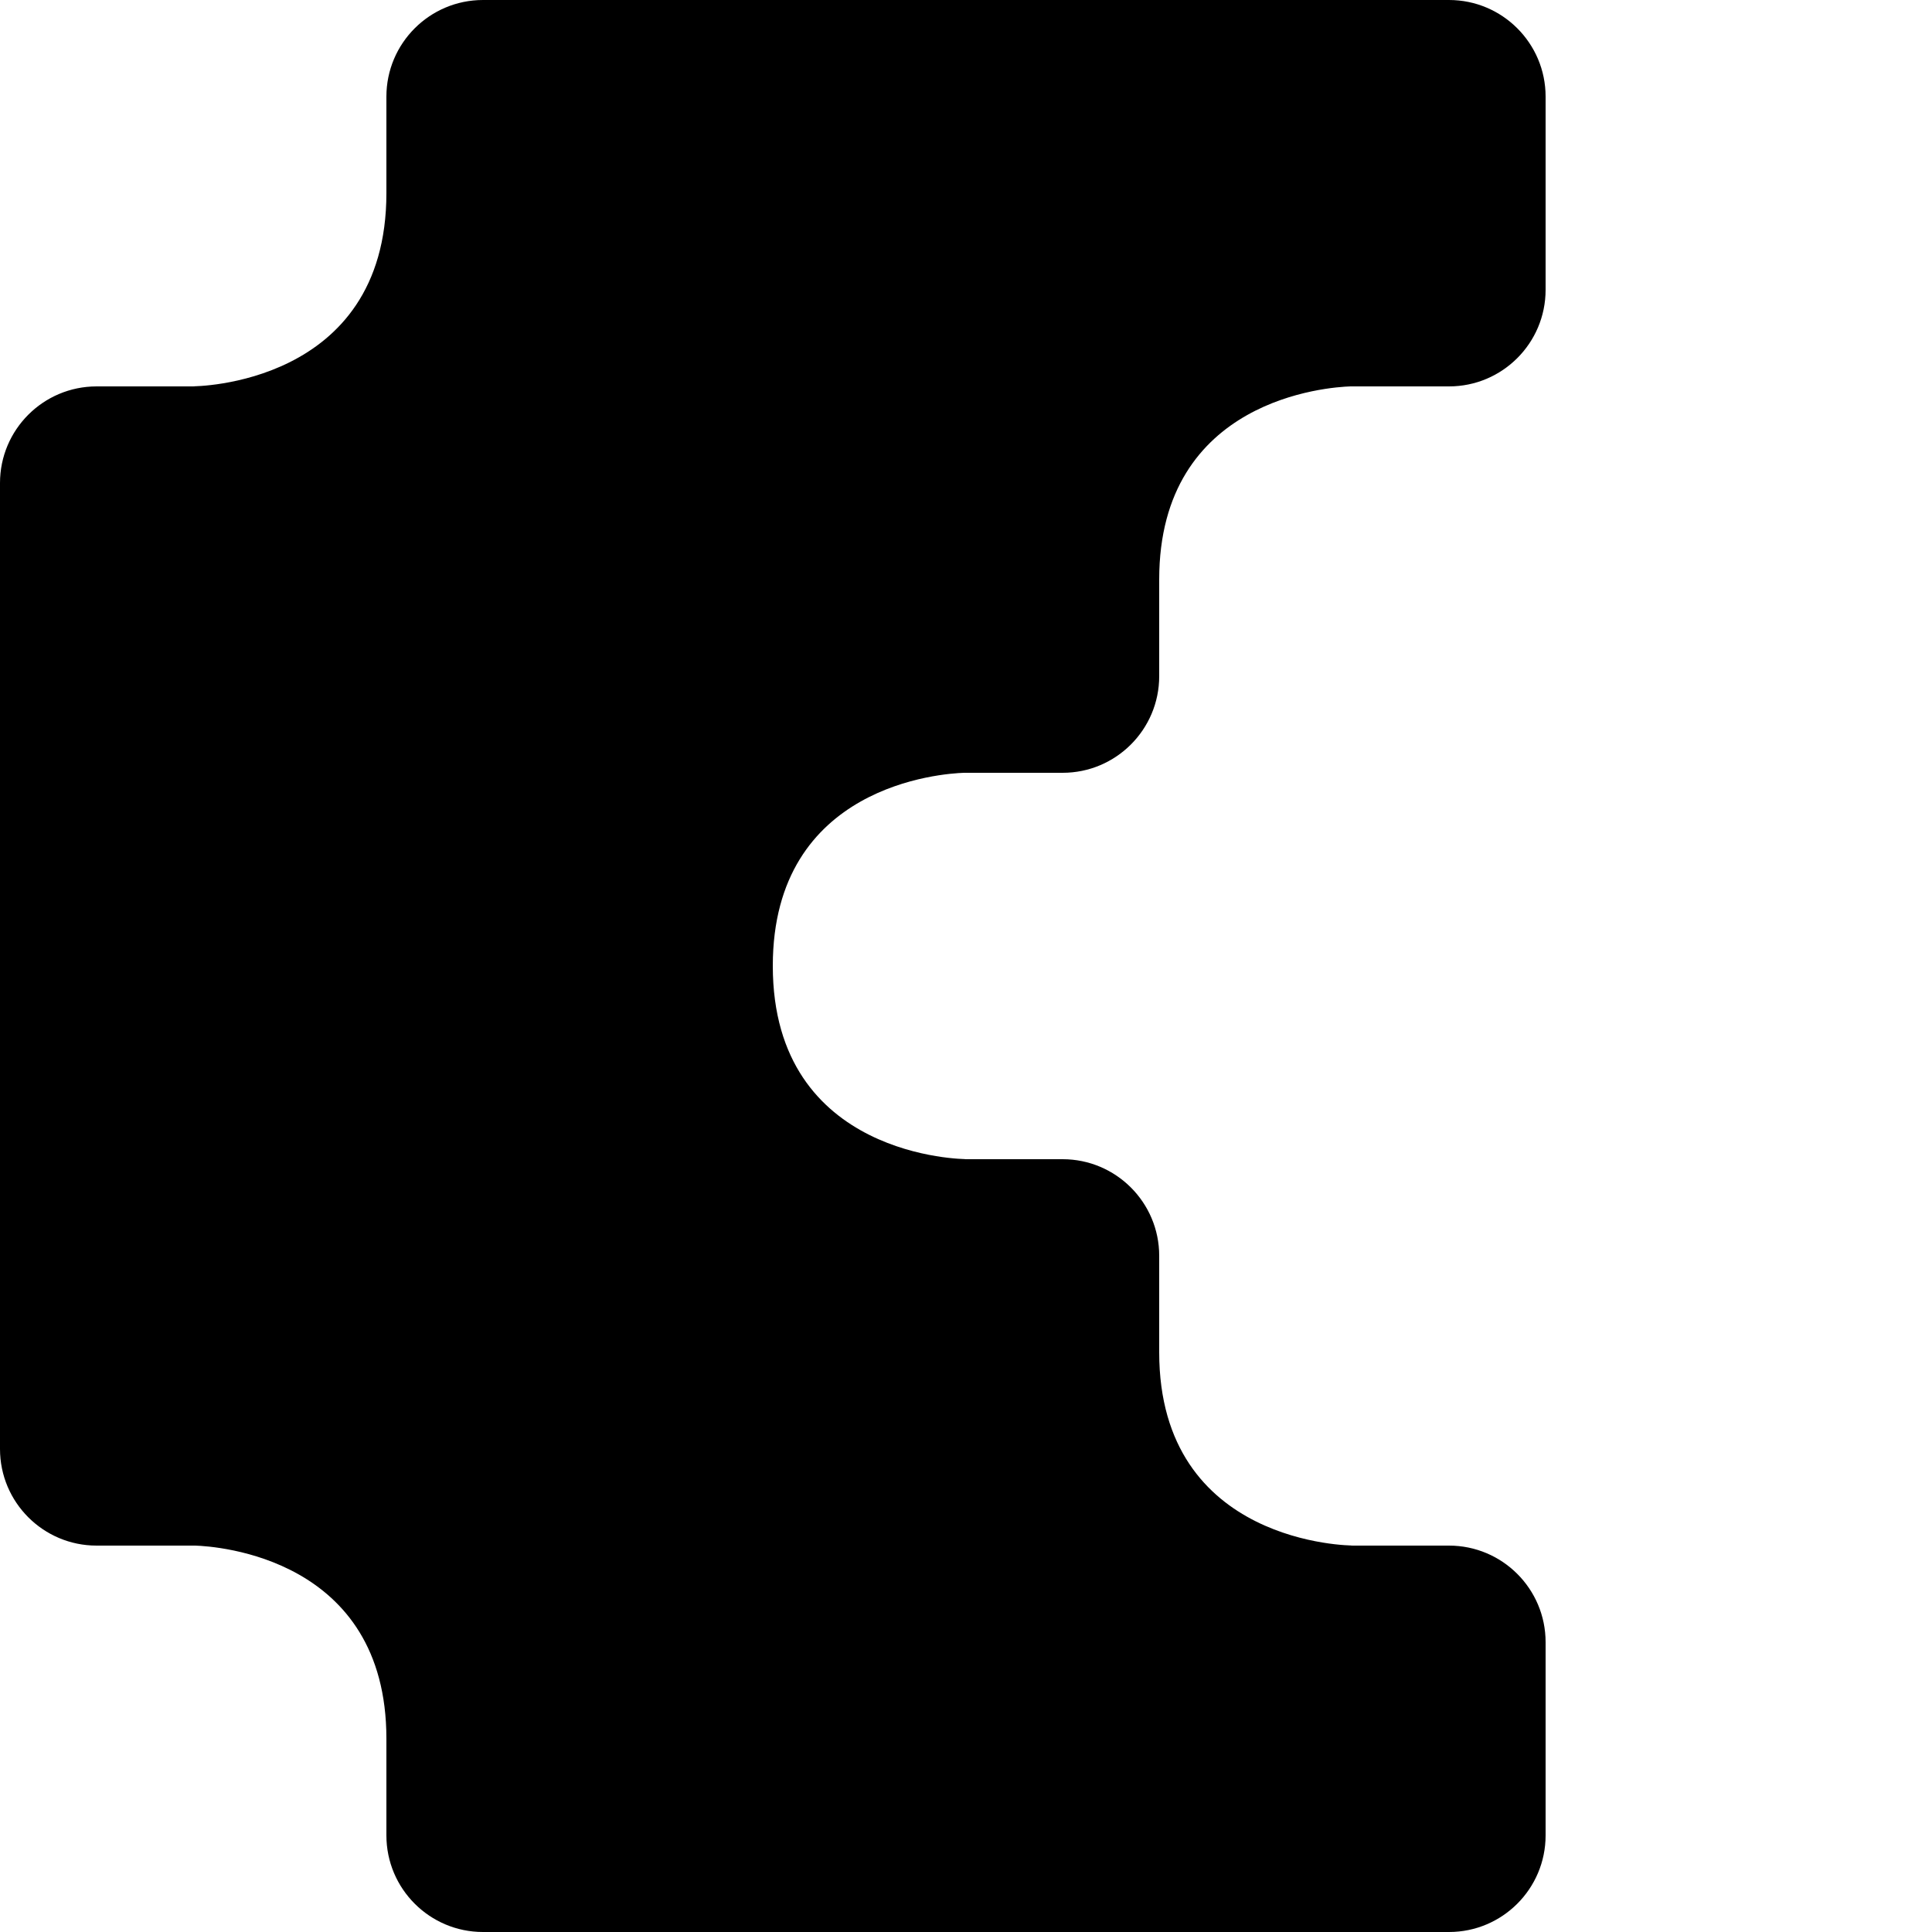
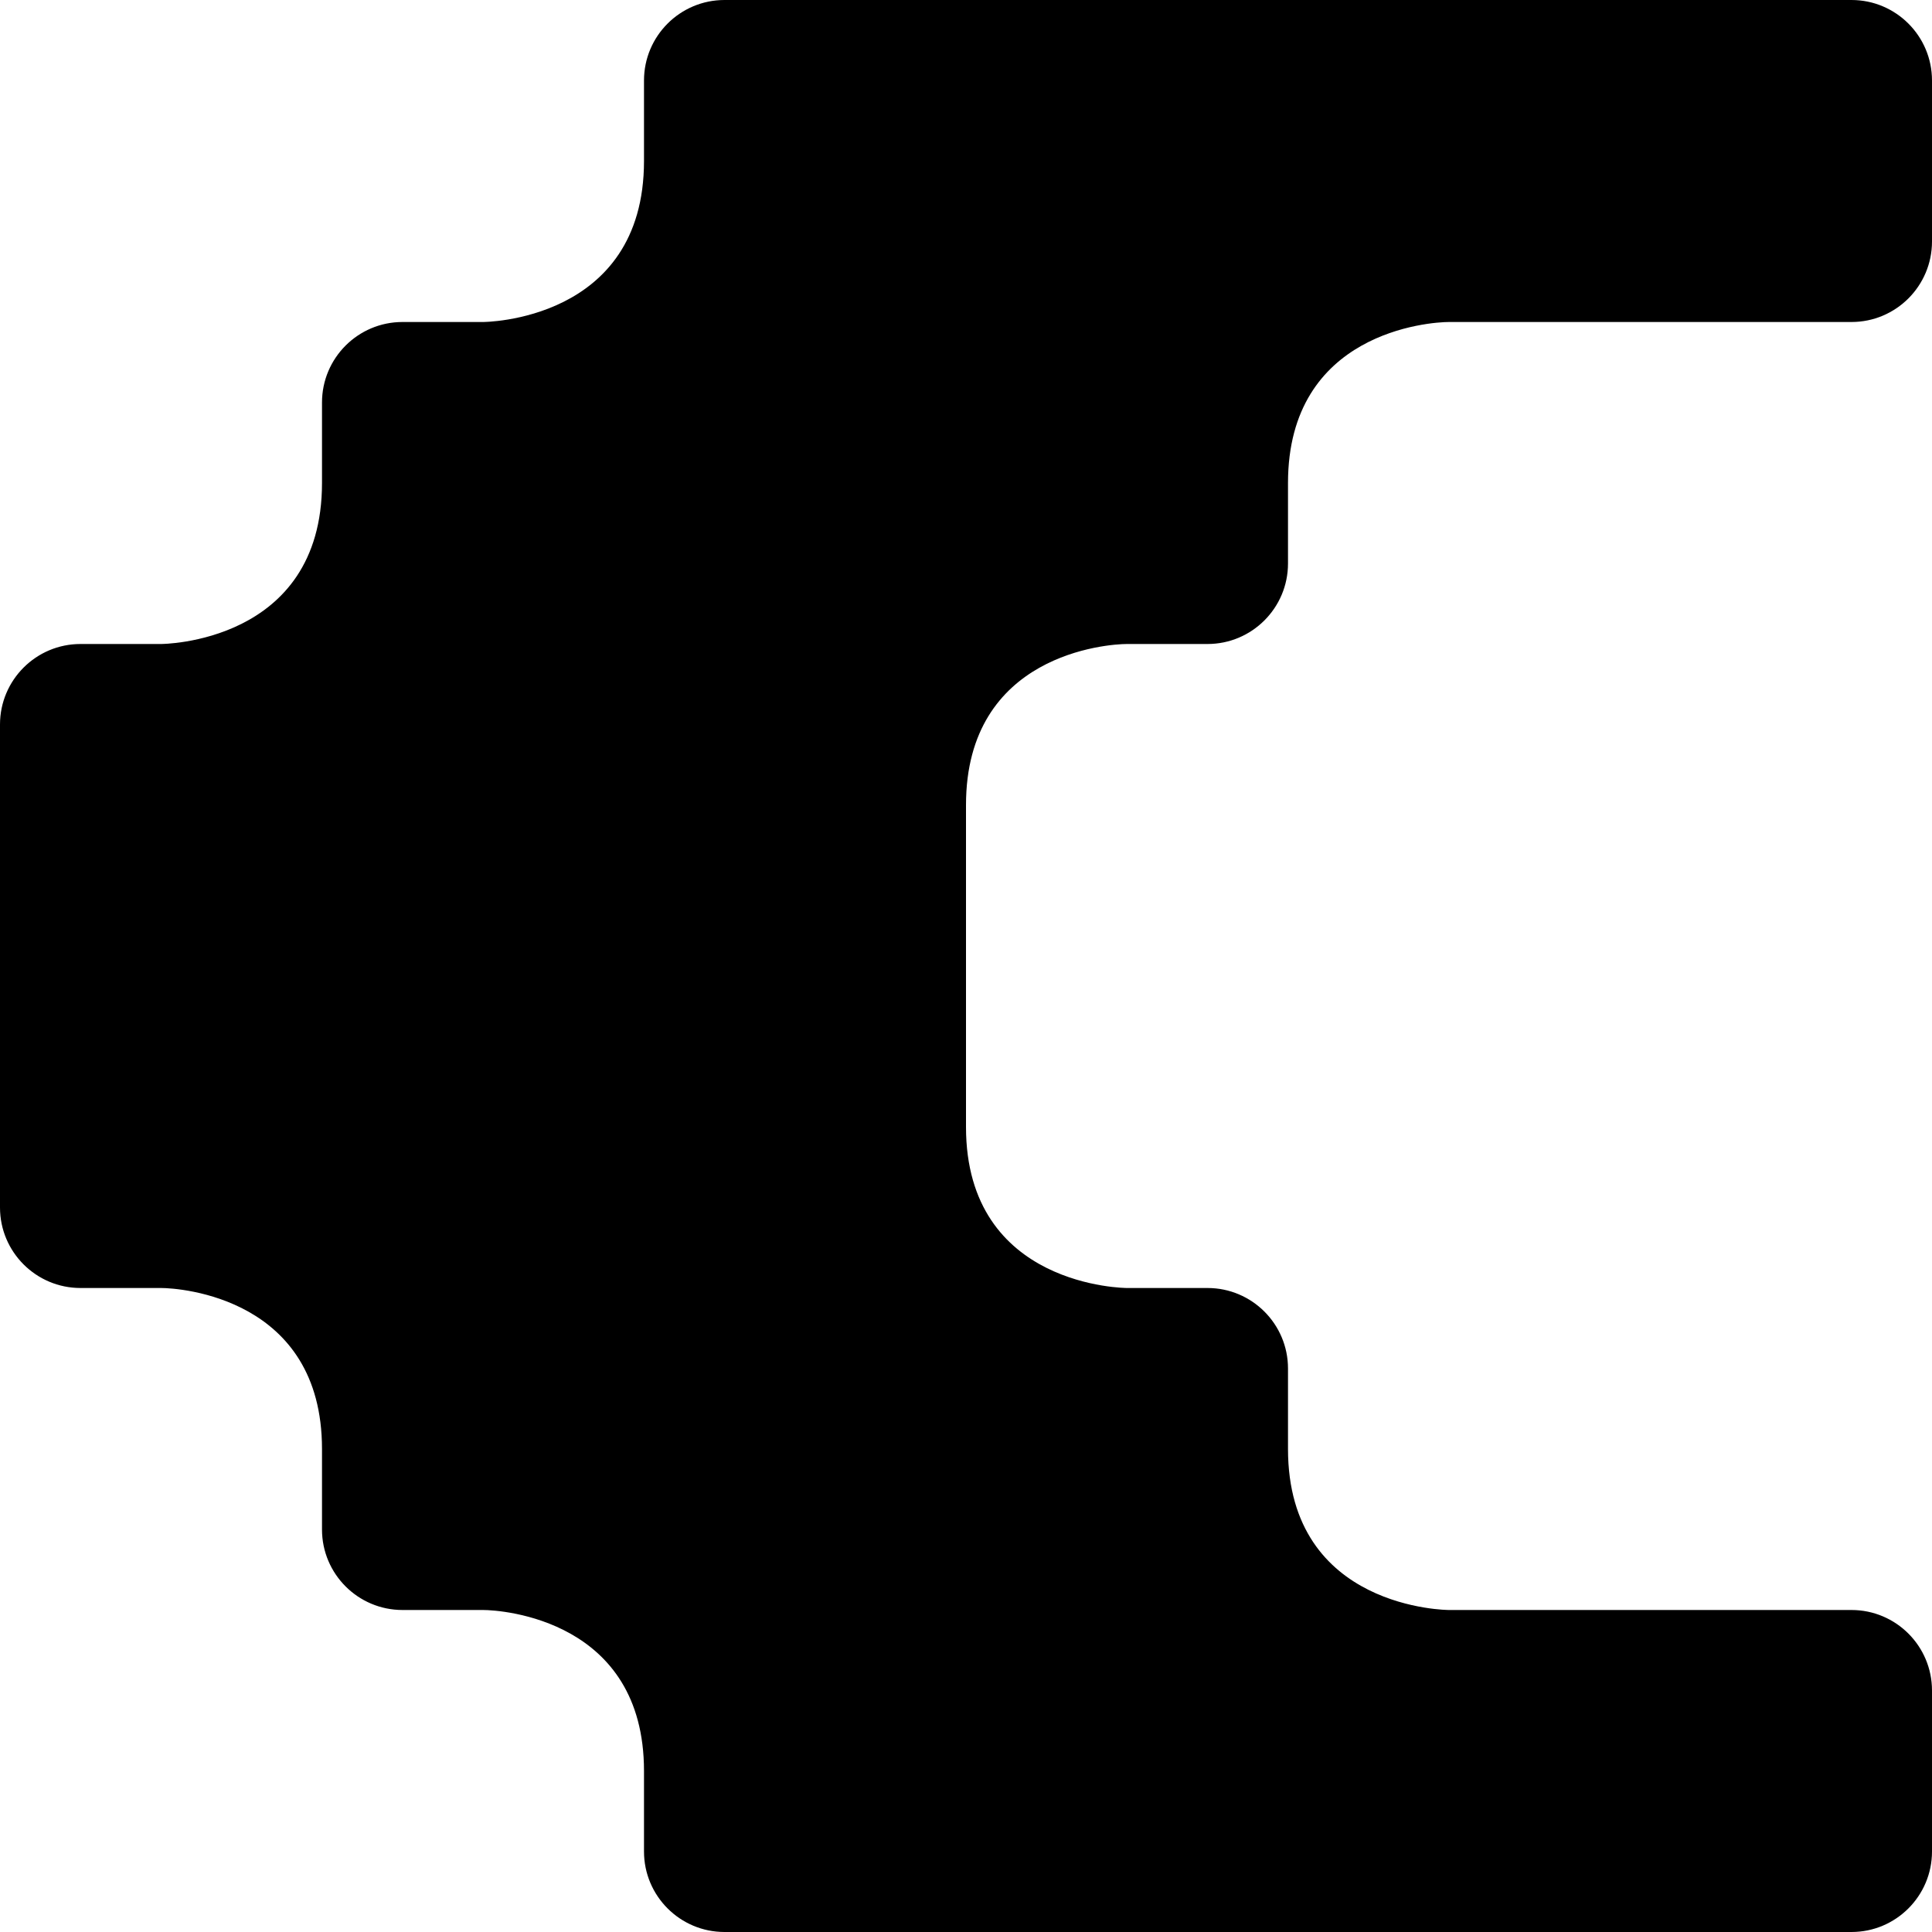
- <svg xmlns="http://www.w3.org/2000/svg" width="20" height="20" viewBox="0 0 20 20" fill="none">
-   <path d="M2.021 4C2.007 4 2 3.999 2 3.999C2 3.999 4 3.999 4 1.999V1C4 0.448 4.448 0 5 0H15C15.552 0 16 0.448 16 1V3C16 3.552 15.552 4 15 4L13.979 4C13.763 4.007 12 4.121 12 5.999V7C12 7.552 11.552 8 11 8H9.979C9.763 8.007 8 8.121 8 9.999C8 11.999 10 11.999 10 11.999C10 11.999 9.993 11.999 9.979 12H11C11.552 12 12 12.448 12 13V13.999C12 15.999 14 15.999 14 15.999C14 15.999 13.992 15.999 13.979 16H15C15.552 16 16 16.448 16 17V19C16 19.552 15.552 20 15 20H5C4.448 20 4 19.552 4 19V17.999C4 16.121 2.237 16.007 2.021 16H1C0.448 16 0 15.552 0 15L0 5C0 4.448 0.448 4 1 4H2.021Z" fill="black" />
+ <svg xmlns="http://www.w3.org/2000/svg" width="24" height="24" viewBox="0 0 24 24" fill="none">
+   <path d="M2 8C2 8 2 8 2 8C2 8 4 8 4 6V5C4 4.448 4.448 4 5 4H6C6 4 6 4 6 4C6 4 8 4 8 2V1C8 0.448 8.448 0 9 0H23C23.552 0 24 0.448 24 1V3C24 3.552 23.552 4 23 4H18C17.763 4 16 4.121 16 6V7C16 7.552 15.552 8 15 8L14 8C13.763 8 12 8.121 12 10V14C12 16 14 16 14 16C14 16 14 16 14 16H15C15.552 16 16 16.448 16 17V18C16 20 18 20 18 20C18 20 18 20 18 20H23C23.552 20 24 20.448 24 21V23C24 23.552 23.552 24 23 24H9C8.448 24 8 23.552 8 23V22C8 20.121 6.237 20 6 20H5C4.448 20 4 19.552 4 19V18C4 16.121 2.237 16 2 16H1C0.448 16 0 15.552 0 15L0 9C0 8.448 0.448 8 1 8H2Z" fill="black" />
</svg>
